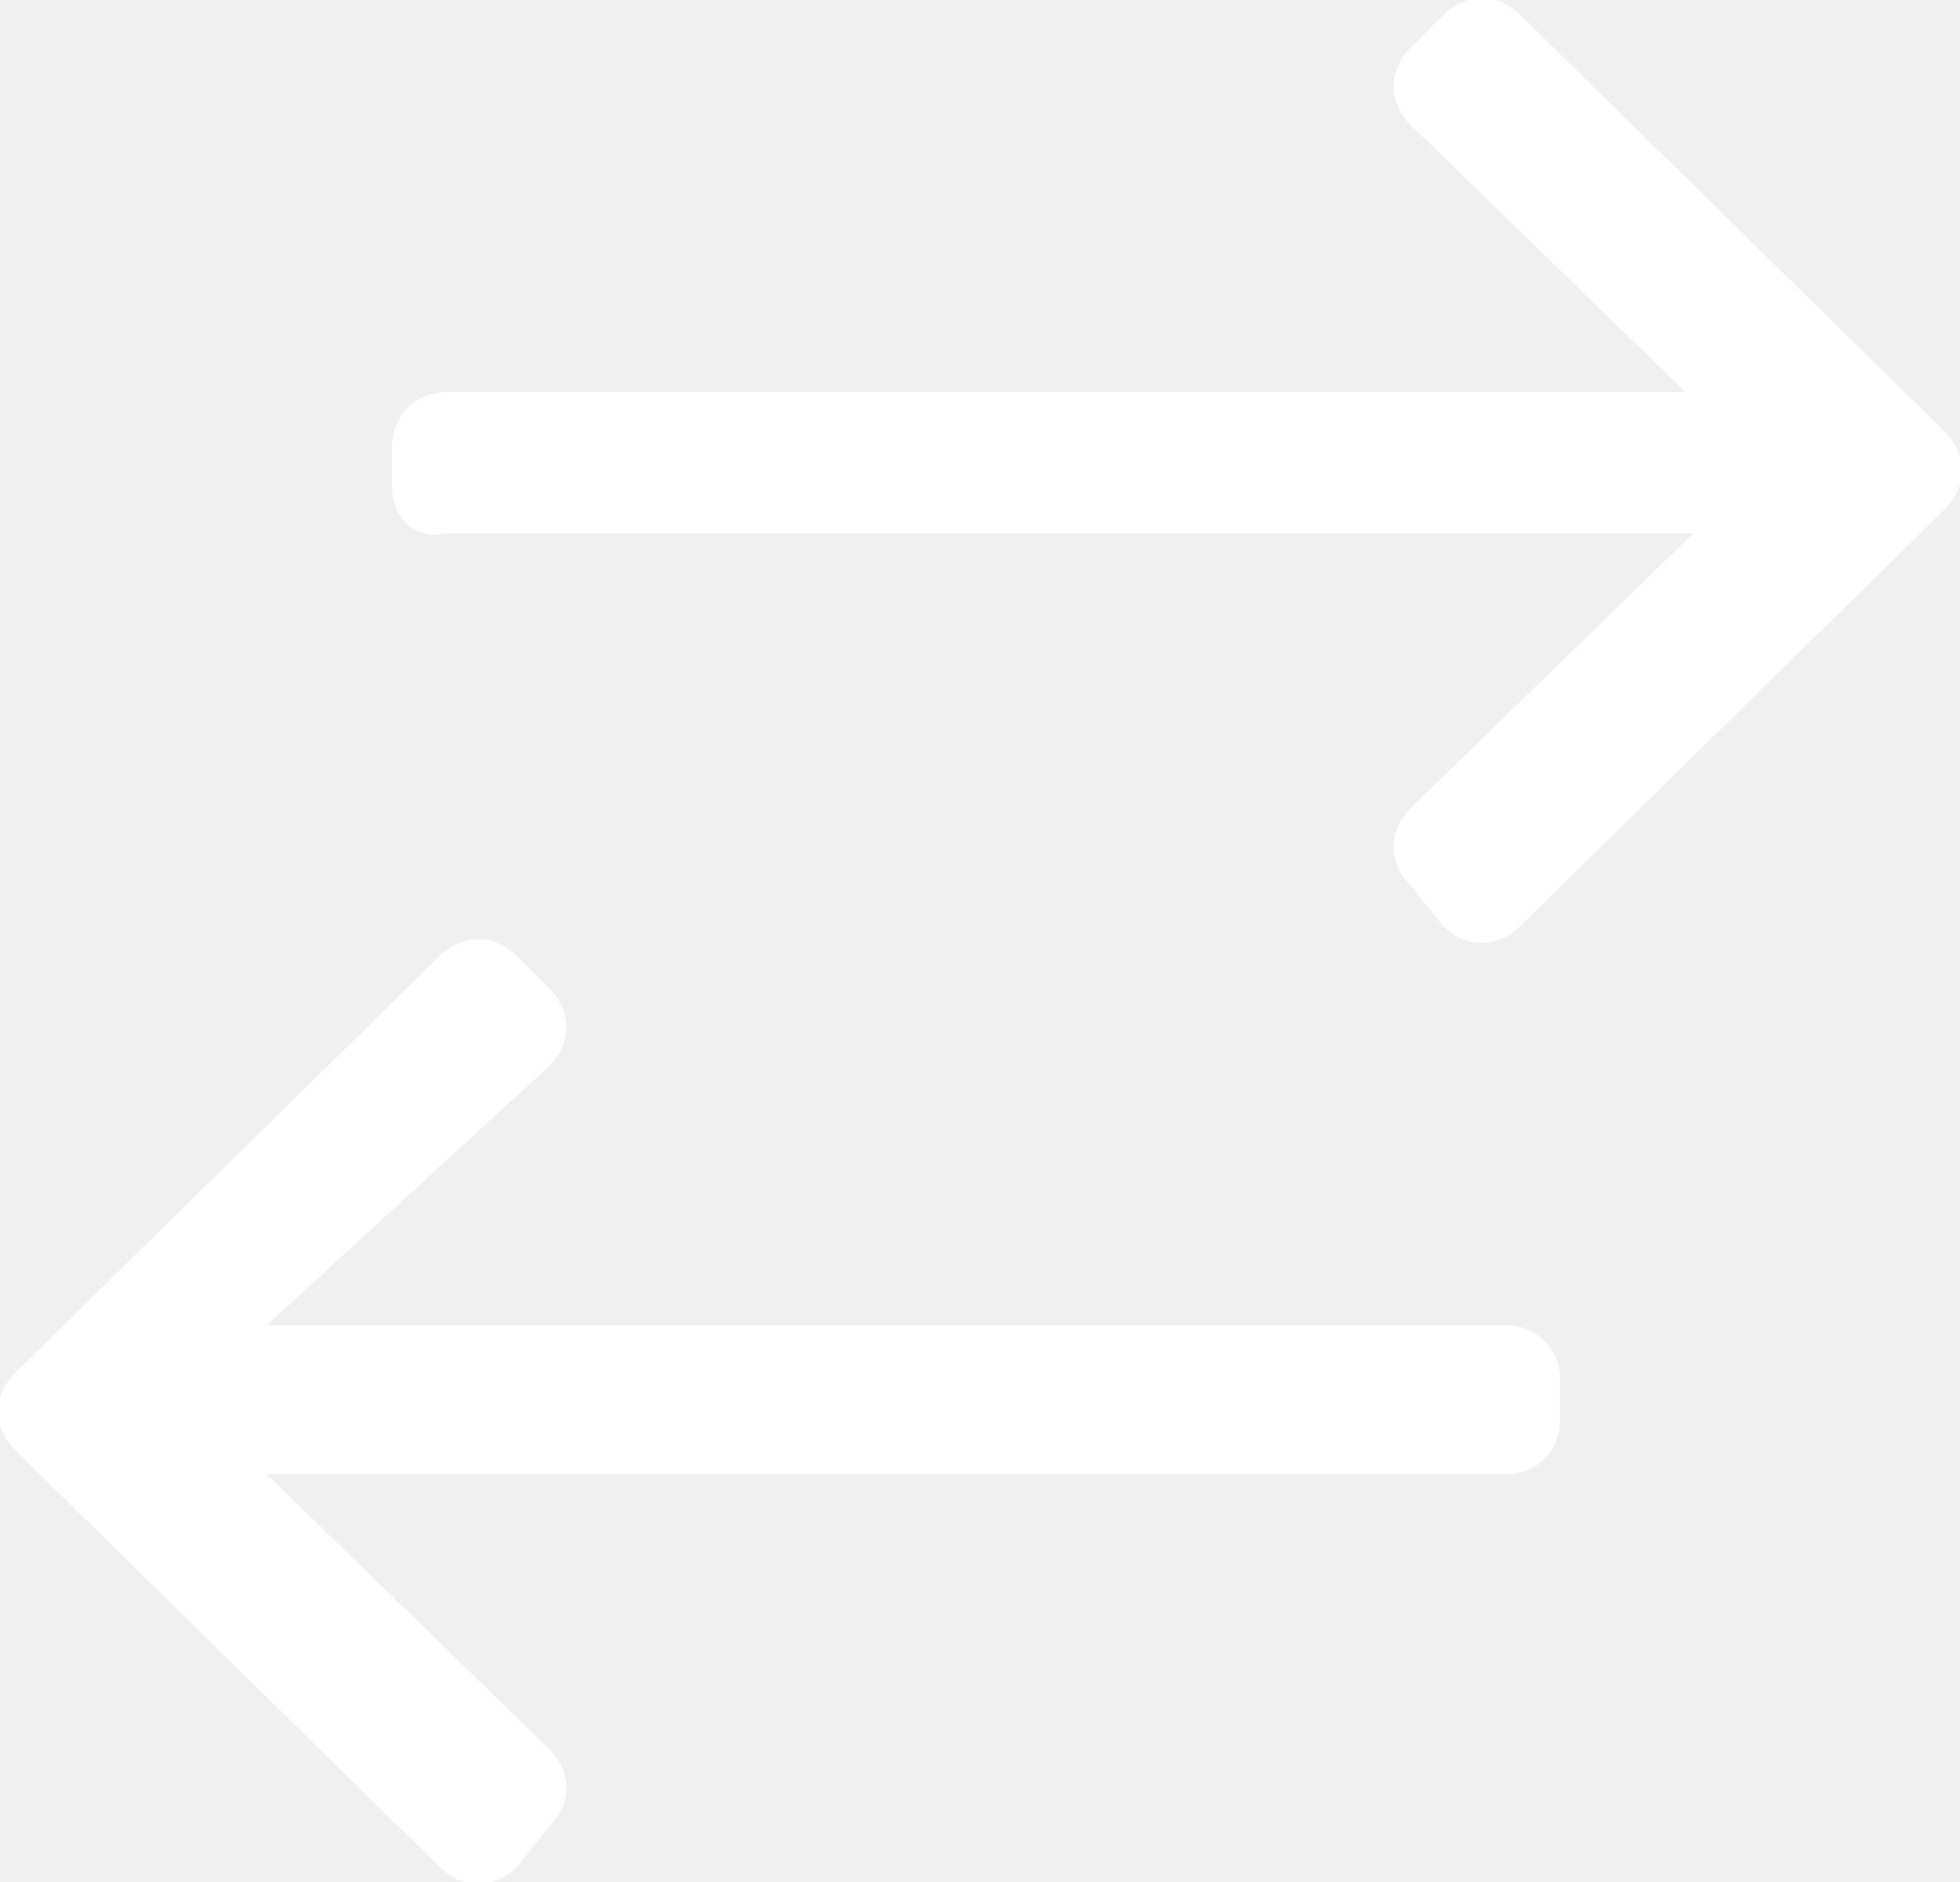
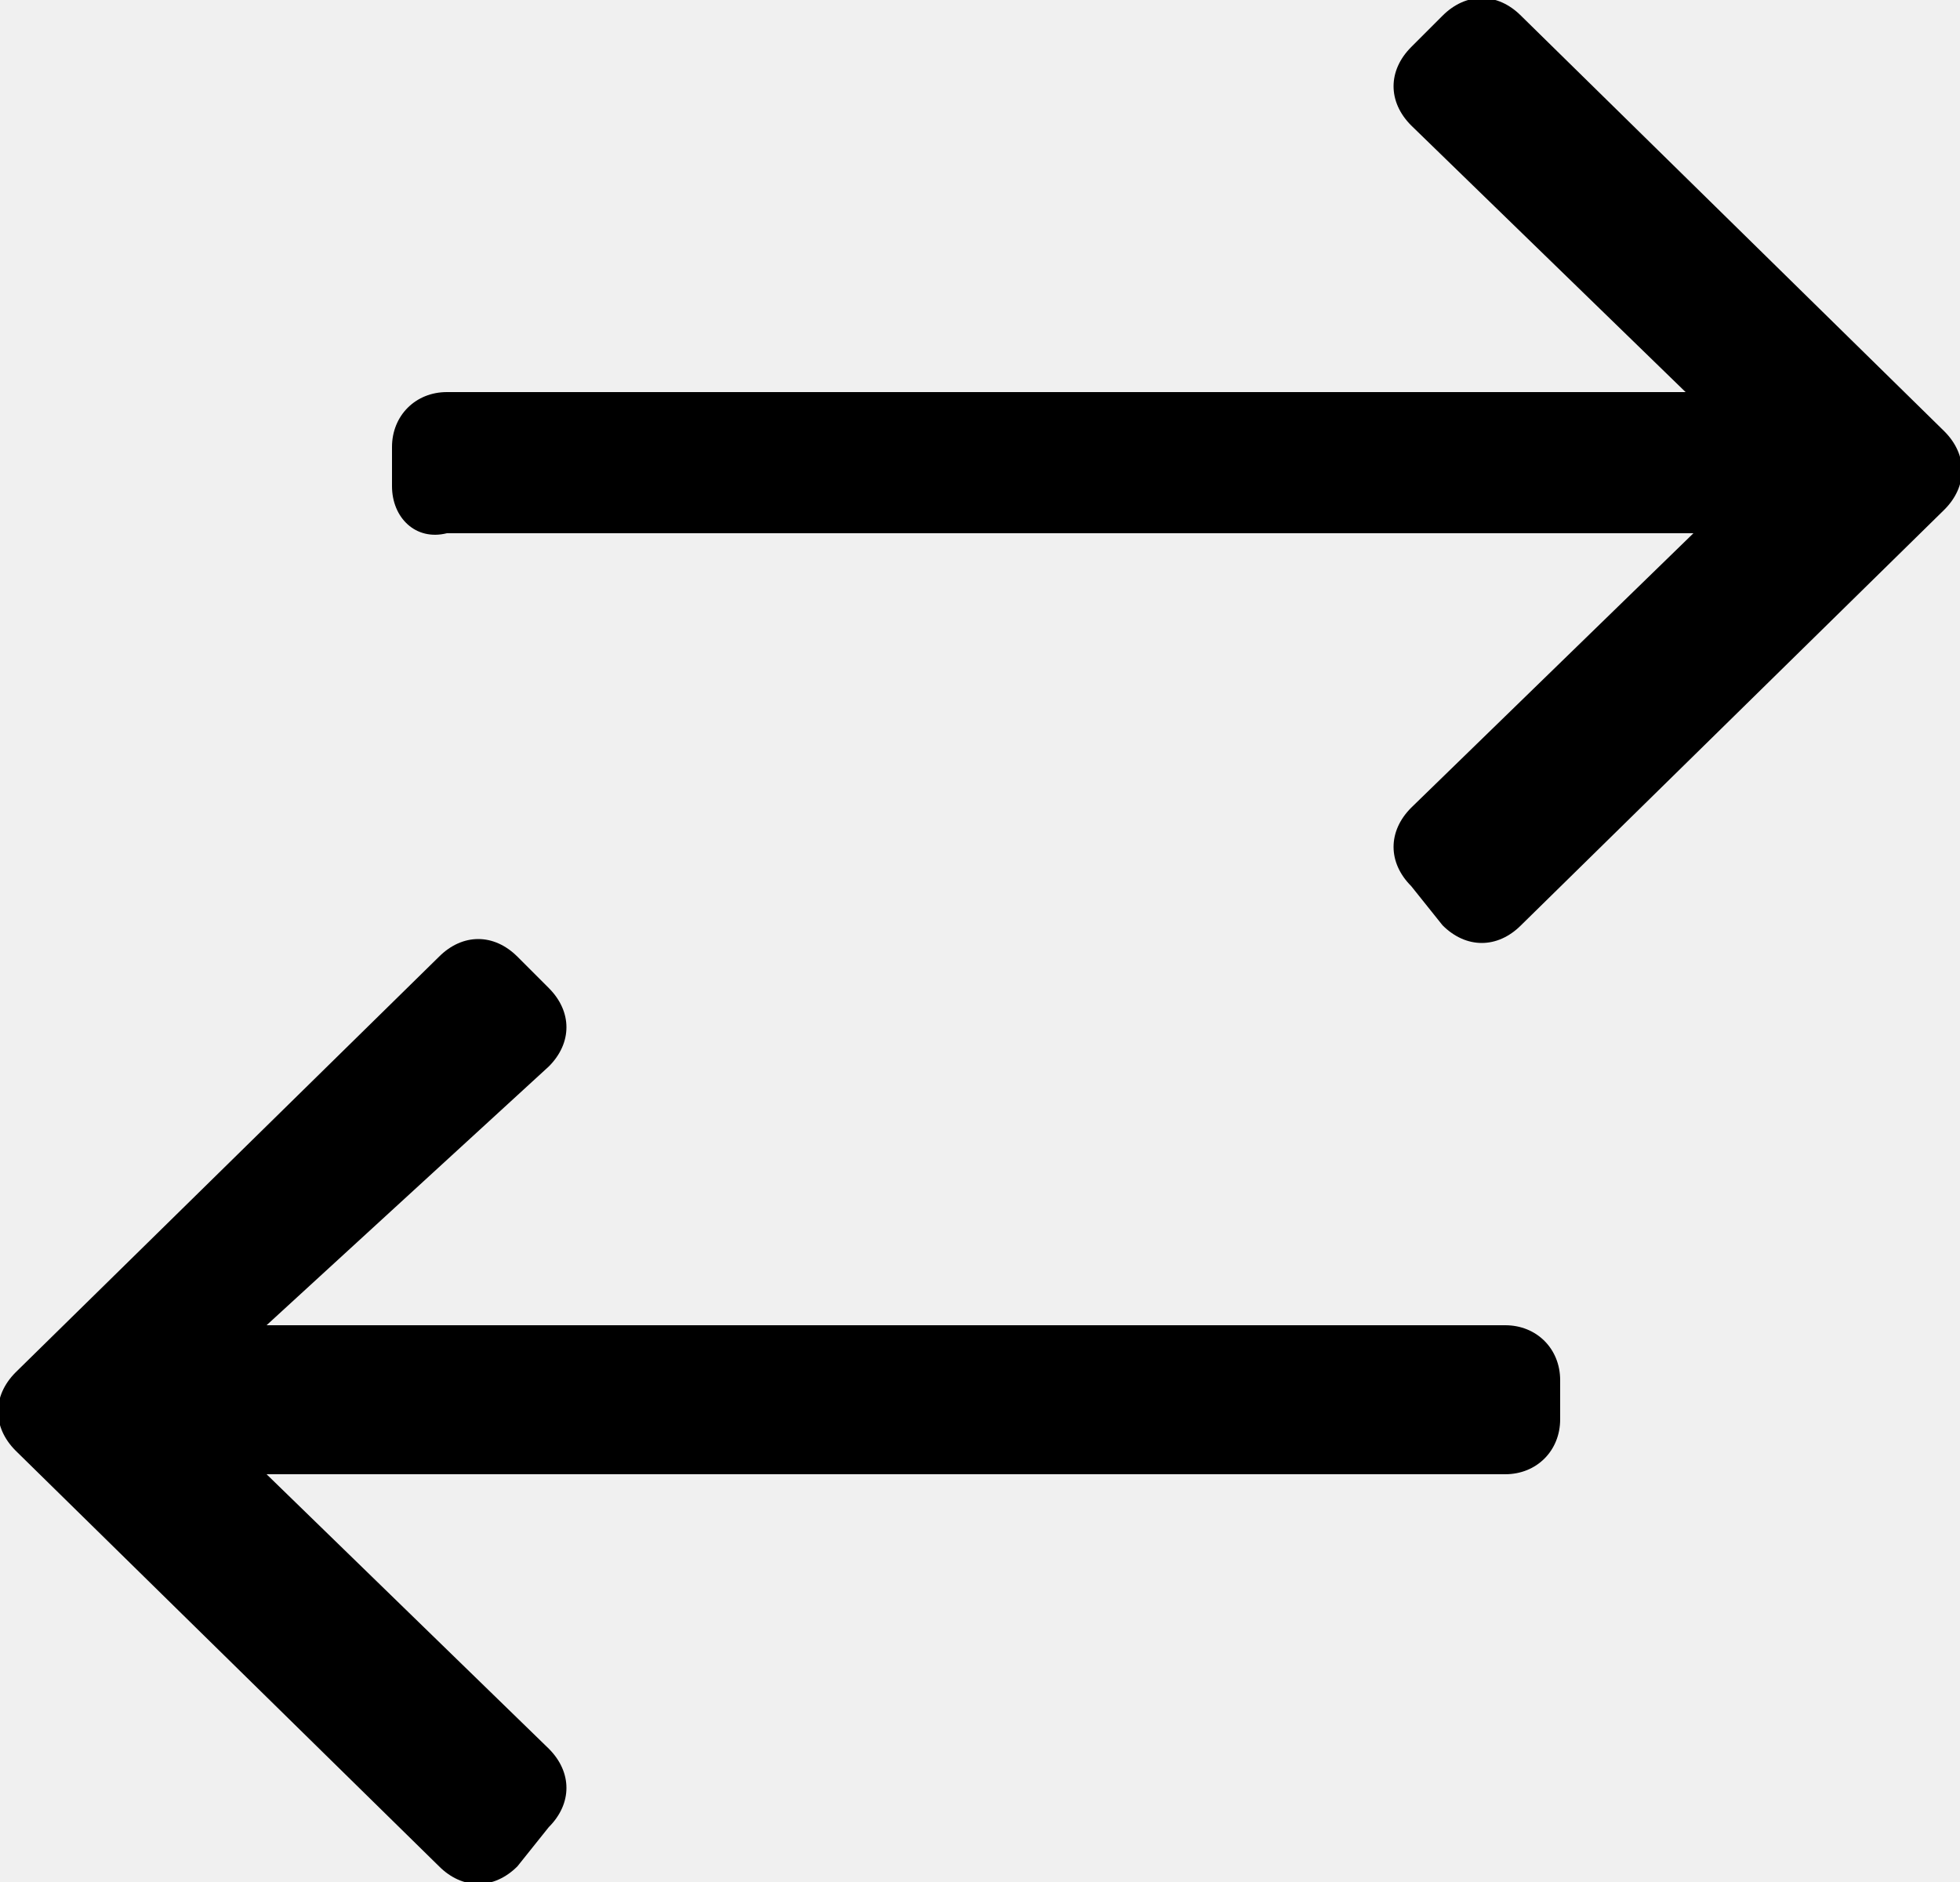
- <svg xmlns="http://www.w3.org/2000/svg" version="1.1" id="Ebene_1" x="0px" y="0px" viewBox="0 0 25 24" style="enable-background:new 0 0 25 24;" xml:space="preserve">
-   <style type="text/css">
- 	.st0{fill:#FFFFFF;}
- </style>
-   <path class="st0" d="M0.2,18.5l5.4,5.3c0.3,0.3,0.7,0.3,1,0L7,23.3c0.3-0.3,0.3-0.7,0-1l-3.6-3.5h15.8c0.4,0,0.7-0.3,0.7-0.7  s0-0.5,0-0.5c0-0.4-0.3-0.7-0.7-0.7s-15.8,0-15.8,0L7,13.6c0.3-0.3,0.3-0.7,0-1l-0.4-0.4c-0.3-0.3-0.7-0.3-1,0l-5.4,5.3  C-0.1,17.8-0.1,18.2,0.2,18.5z" />
-   <path class="st0" d="M24.8,6.5l-5.4,5.3c-0.3,0.3-0.7,0.3-1,0L18,11.3c-0.3-0.3-0.3-0.7,0-1l3.6-3.5H5.7C5.3,6.9,5,6.6,5,6.2V5.7  c0-0.4,0.3-0.7,0.7-0.7h15.8L18,1.6c-0.3-0.3-0.3-0.7,0-1l0.4-0.4c0.3-0.3,0.7-0.3,1,0l5.4,5.3C25.1,5.8,25.1,6.2,24.8,6.5z" />
+ <svg xmlns="http://www.w3.org/2000/svg" version="1.1" x="0px" y="0px" viewBox="0 0 25 24" style="enable-background:new 0 0 25 24;" xml:space="preserve">
+   <path d="M0.2,18.5l5.4,5.3c0.3,0.3,0.7,0.3,1,0L7,23.3c0.3-0.3,0.3-0.7,0-1l-3.6-3.5h15.8c0.4,0,0.7-0.3,0.7-0.7  s0-0.5,0-0.5c0-0.4-0.3-0.7-0.7-0.7s-15.8,0-15.8,0L7,13.6c0.3-0.3,0.3-0.7,0-1l-0.4-0.4c-0.3-0.3-0.7-0.3-1,0l-5.4,5.3  C-0.1,17.8-0.1,18.2,0.2,18.5z" />
+   <path d="M24.8,6.5l-5.4,5.3c-0.3,0.3-0.7,0.3-1,0L18,11.3c-0.3-0.3-0.3-0.7,0-1l3.6-3.5H5.7C5.3,6.9,5,6.6,5,6.2V5.7  c0-0.4,0.3-0.7,0.7-0.7h15.8L18,1.6c-0.3-0.3-0.3-0.7,0-1l0.4-0.4c0.3-0.3,0.7-0.3,1,0l5.4,5.3C25.1,5.8,25.1,6.2,24.8,6.5z" />
</svg>
